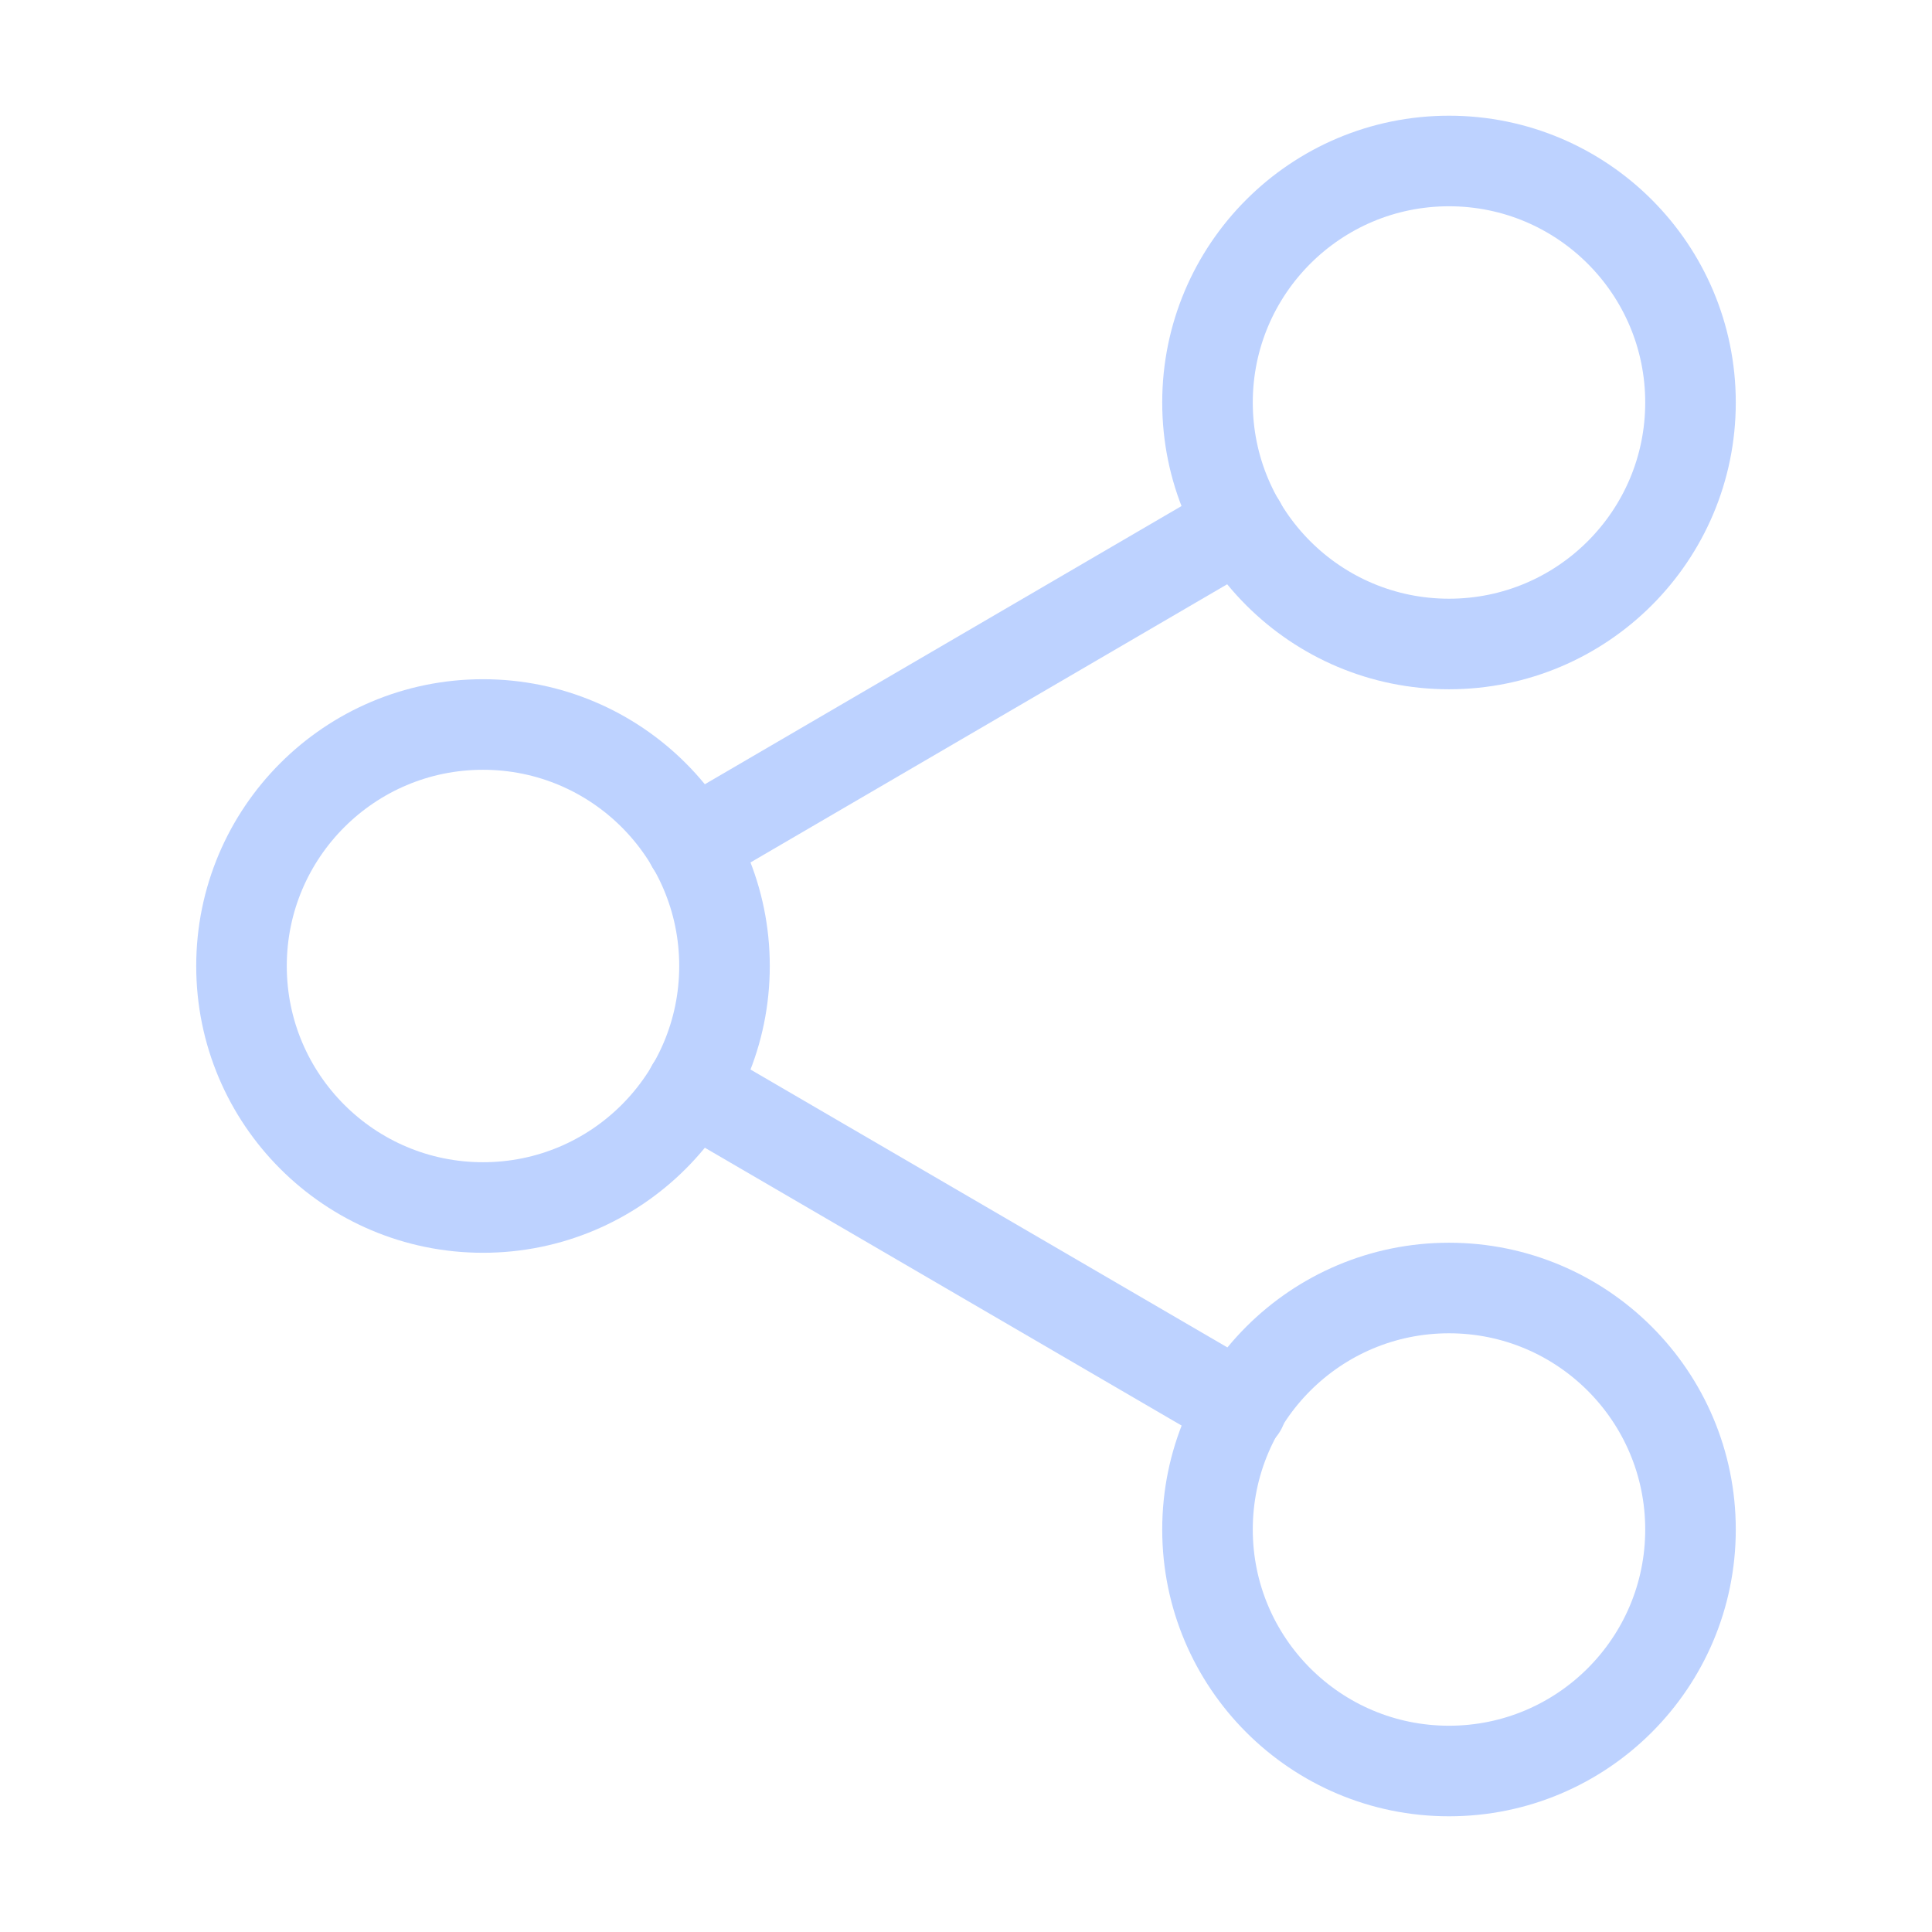
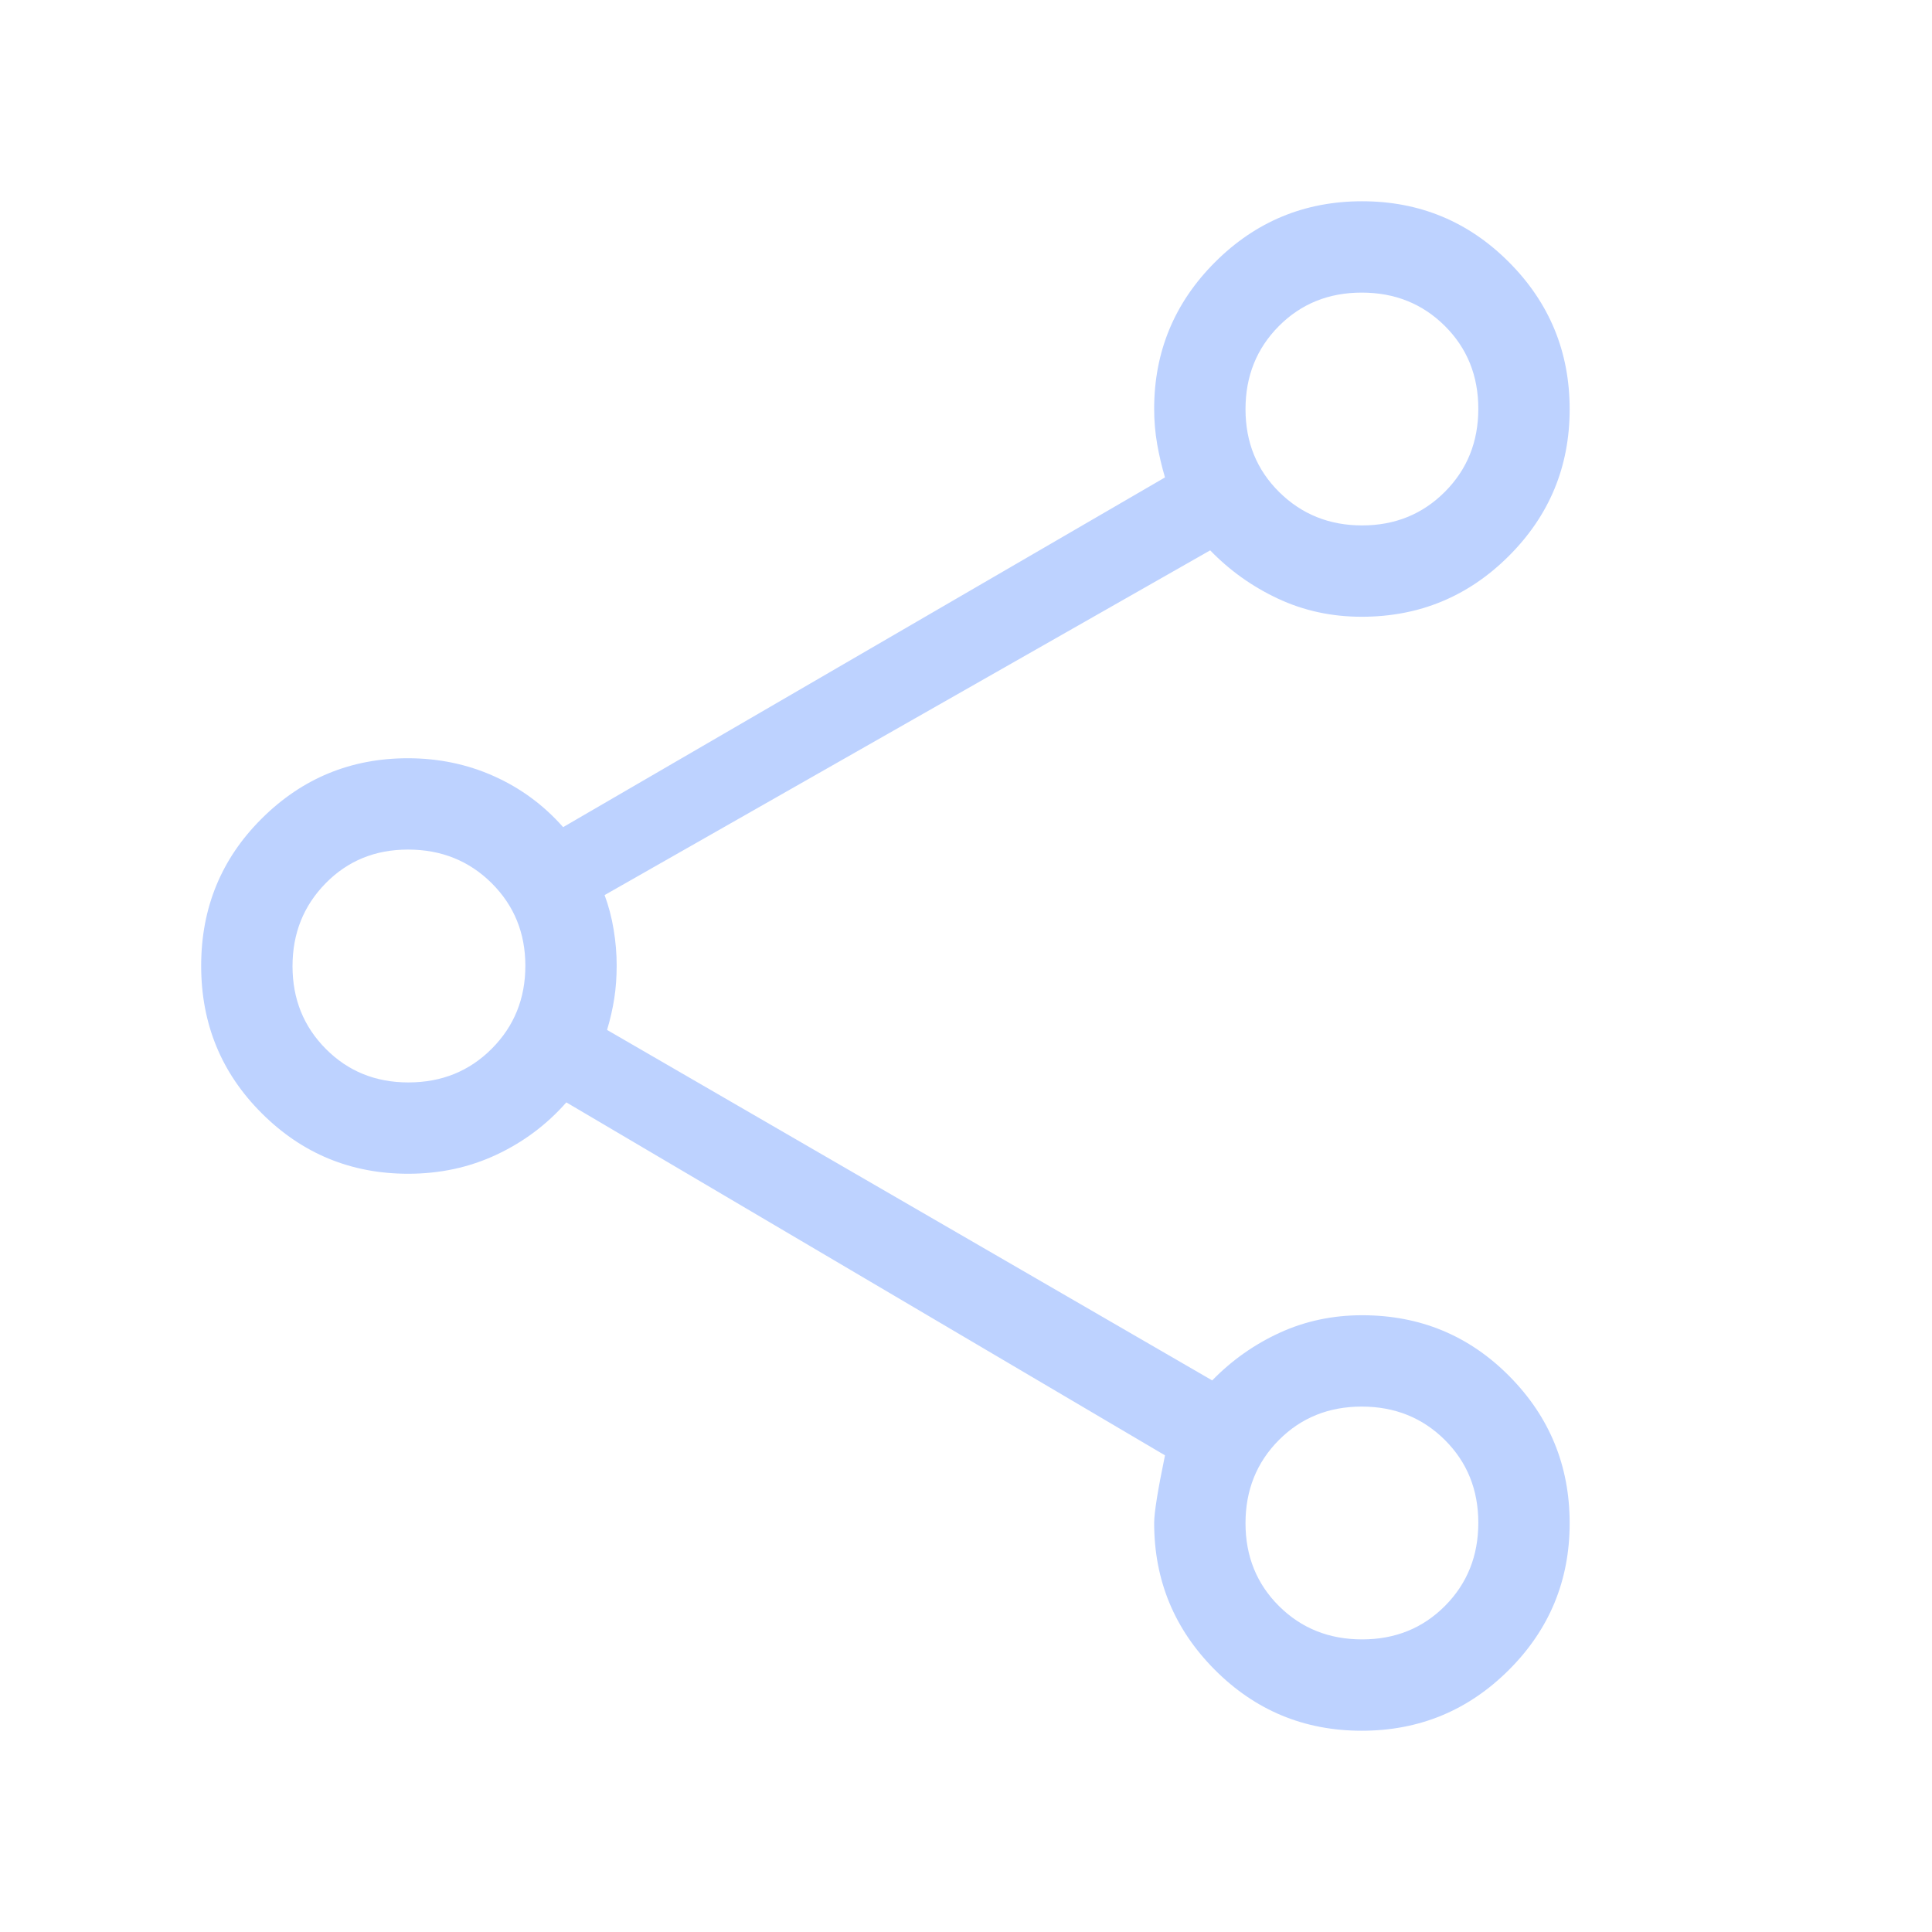
<svg xmlns="http://www.w3.org/2000/svg" width="64" height="64" viewBox="0 0 64 64" fill="none">
-   <path d="M48 21.333C52.418 21.333 56 17.751 56 13.333C56 8.915 52.418 5.333 48 5.333C43.582 5.333 40 8.915 40 13.333C40 17.751 43.582 21.333 48 21.333Z" stroke="#BDD2FF" stroke-width="3" stroke-linecap="round" stroke-linejoin="round" />
-   <path d="M16 40C20.418 40 24 36.418 24 32C24 27.582 20.418 24 16 24C11.582 24 8 27.582 8 32C8 36.418 11.582 40 16 40Z" stroke="#BDD2FF" stroke-width="3" stroke-linecap="round" stroke-linejoin="round" />
-   <path d="M48 58.667C52.418 58.667 56 55.085 56 50.667C56 46.249 52.418 42.667 48 42.667C43.582 42.667 40 46.249 40 50.667C40 55.085 43.582 58.667 48 58.667Z" stroke="#BDD2FF" stroke-width="3" stroke-linecap="round" stroke-linejoin="round" />
-   <path d="M22.906 36.026L41.12 46.64" stroke="#BDD2FF" stroke-width="3" stroke-linecap="round" stroke-linejoin="round" />
-   <path d="M41.093 17.36L22.906 27.974" stroke="#BDD2FF" stroke-width="3" stroke-linecap="round" stroke-linejoin="round" />
+   <path d="M45.109 57.333C43.207 57.333 41.586 56.661 40.245 55.317C38.904 53.973 38.233 52.351 38.233 50.451C38.233 50.111 38.353 49.363 38.592 48.21L18.761 36.518C18.11 37.257 17.336 37.835 16.44 38.254C15.544 38.673 14.571 38.882 13.521 38.882C11.627 38.882 10.011 38.215 8.673 36.881C7.334 35.547 6.664 33.918 6.664 31.994C6.664 30.07 7.334 28.443 8.673 27.113C10.011 25.783 11.624 25.118 13.512 25.118C14.528 25.118 15.479 25.316 16.363 25.712C17.248 26.108 18.011 26.671 18.654 27.4L38.592 15.815C38.486 15.46 38.4 15.093 38.333 14.715C38.267 14.338 38.233 13.948 38.233 13.545C38.233 11.648 38.906 10.027 40.251 8.683C41.596 7.339 43.22 6.667 45.121 6.667C47.023 6.667 48.645 7.339 49.986 8.684C51.327 10.029 51.997 11.653 51.997 13.555C51.997 15.457 51.325 17.078 49.981 18.419C48.637 19.76 47.013 20.431 45.108 20.431C44.114 20.431 43.19 20.231 42.335 19.831C41.481 19.431 40.733 18.897 40.089 18.231L20.028 29.651C20.161 30.007 20.261 30.387 20.328 30.792C20.395 31.197 20.428 31.593 20.428 31.979C20.428 32.366 20.402 32.73 20.349 33.072C20.296 33.414 20.216 33.763 20.11 34.118L40.156 45.728C40.805 45.061 41.551 44.535 42.392 44.149C43.233 43.763 44.143 43.569 45.122 43.569C47.04 43.569 48.665 44.242 49.998 45.587C51.331 46.932 51.997 48.556 51.997 50.457C51.997 52.359 51.325 53.981 49.98 55.322C48.635 56.663 47.011 57.333 45.109 57.333ZM45.122 54.307C46.217 54.307 47.132 53.937 47.868 53.197C48.604 52.456 48.971 51.539 48.971 50.445C48.971 49.35 48.601 48.435 47.861 47.699C47.12 46.963 46.203 46.595 45.109 46.595C44.014 46.595 43.099 46.965 42.363 47.705C41.627 48.446 41.259 49.363 41.259 50.458C41.259 51.553 41.629 52.468 42.369 53.204C43.11 53.94 44.027 54.307 45.122 54.307ZM13.527 35.857C14.629 35.857 15.55 35.484 16.291 34.739C17.032 33.995 17.403 33.079 17.403 31.993C17.403 30.907 17.03 29.994 16.285 29.254C15.539 28.514 14.616 28.143 13.513 28.143C12.426 28.143 11.517 28.516 10.786 29.261C10.055 30.006 9.69 30.921 9.69 32.007C9.69 33.093 10.058 34.006 10.793 34.746C11.528 35.486 12.44 35.857 13.527 35.857ZM47.861 16.295C48.601 15.554 48.971 14.637 48.971 13.542C48.971 12.447 48.601 11.532 47.861 10.796C47.12 10.06 46.203 9.693 45.109 9.693C44.014 9.693 43.099 10.063 42.363 10.803C41.627 11.544 41.259 12.461 41.259 13.555C41.259 14.65 41.631 15.565 42.376 16.301C43.121 17.037 44.036 17.405 45.122 17.405C46.208 17.405 47.121 17.035 47.861 16.295Z" fill="#BDD2FF" />
</svg>
